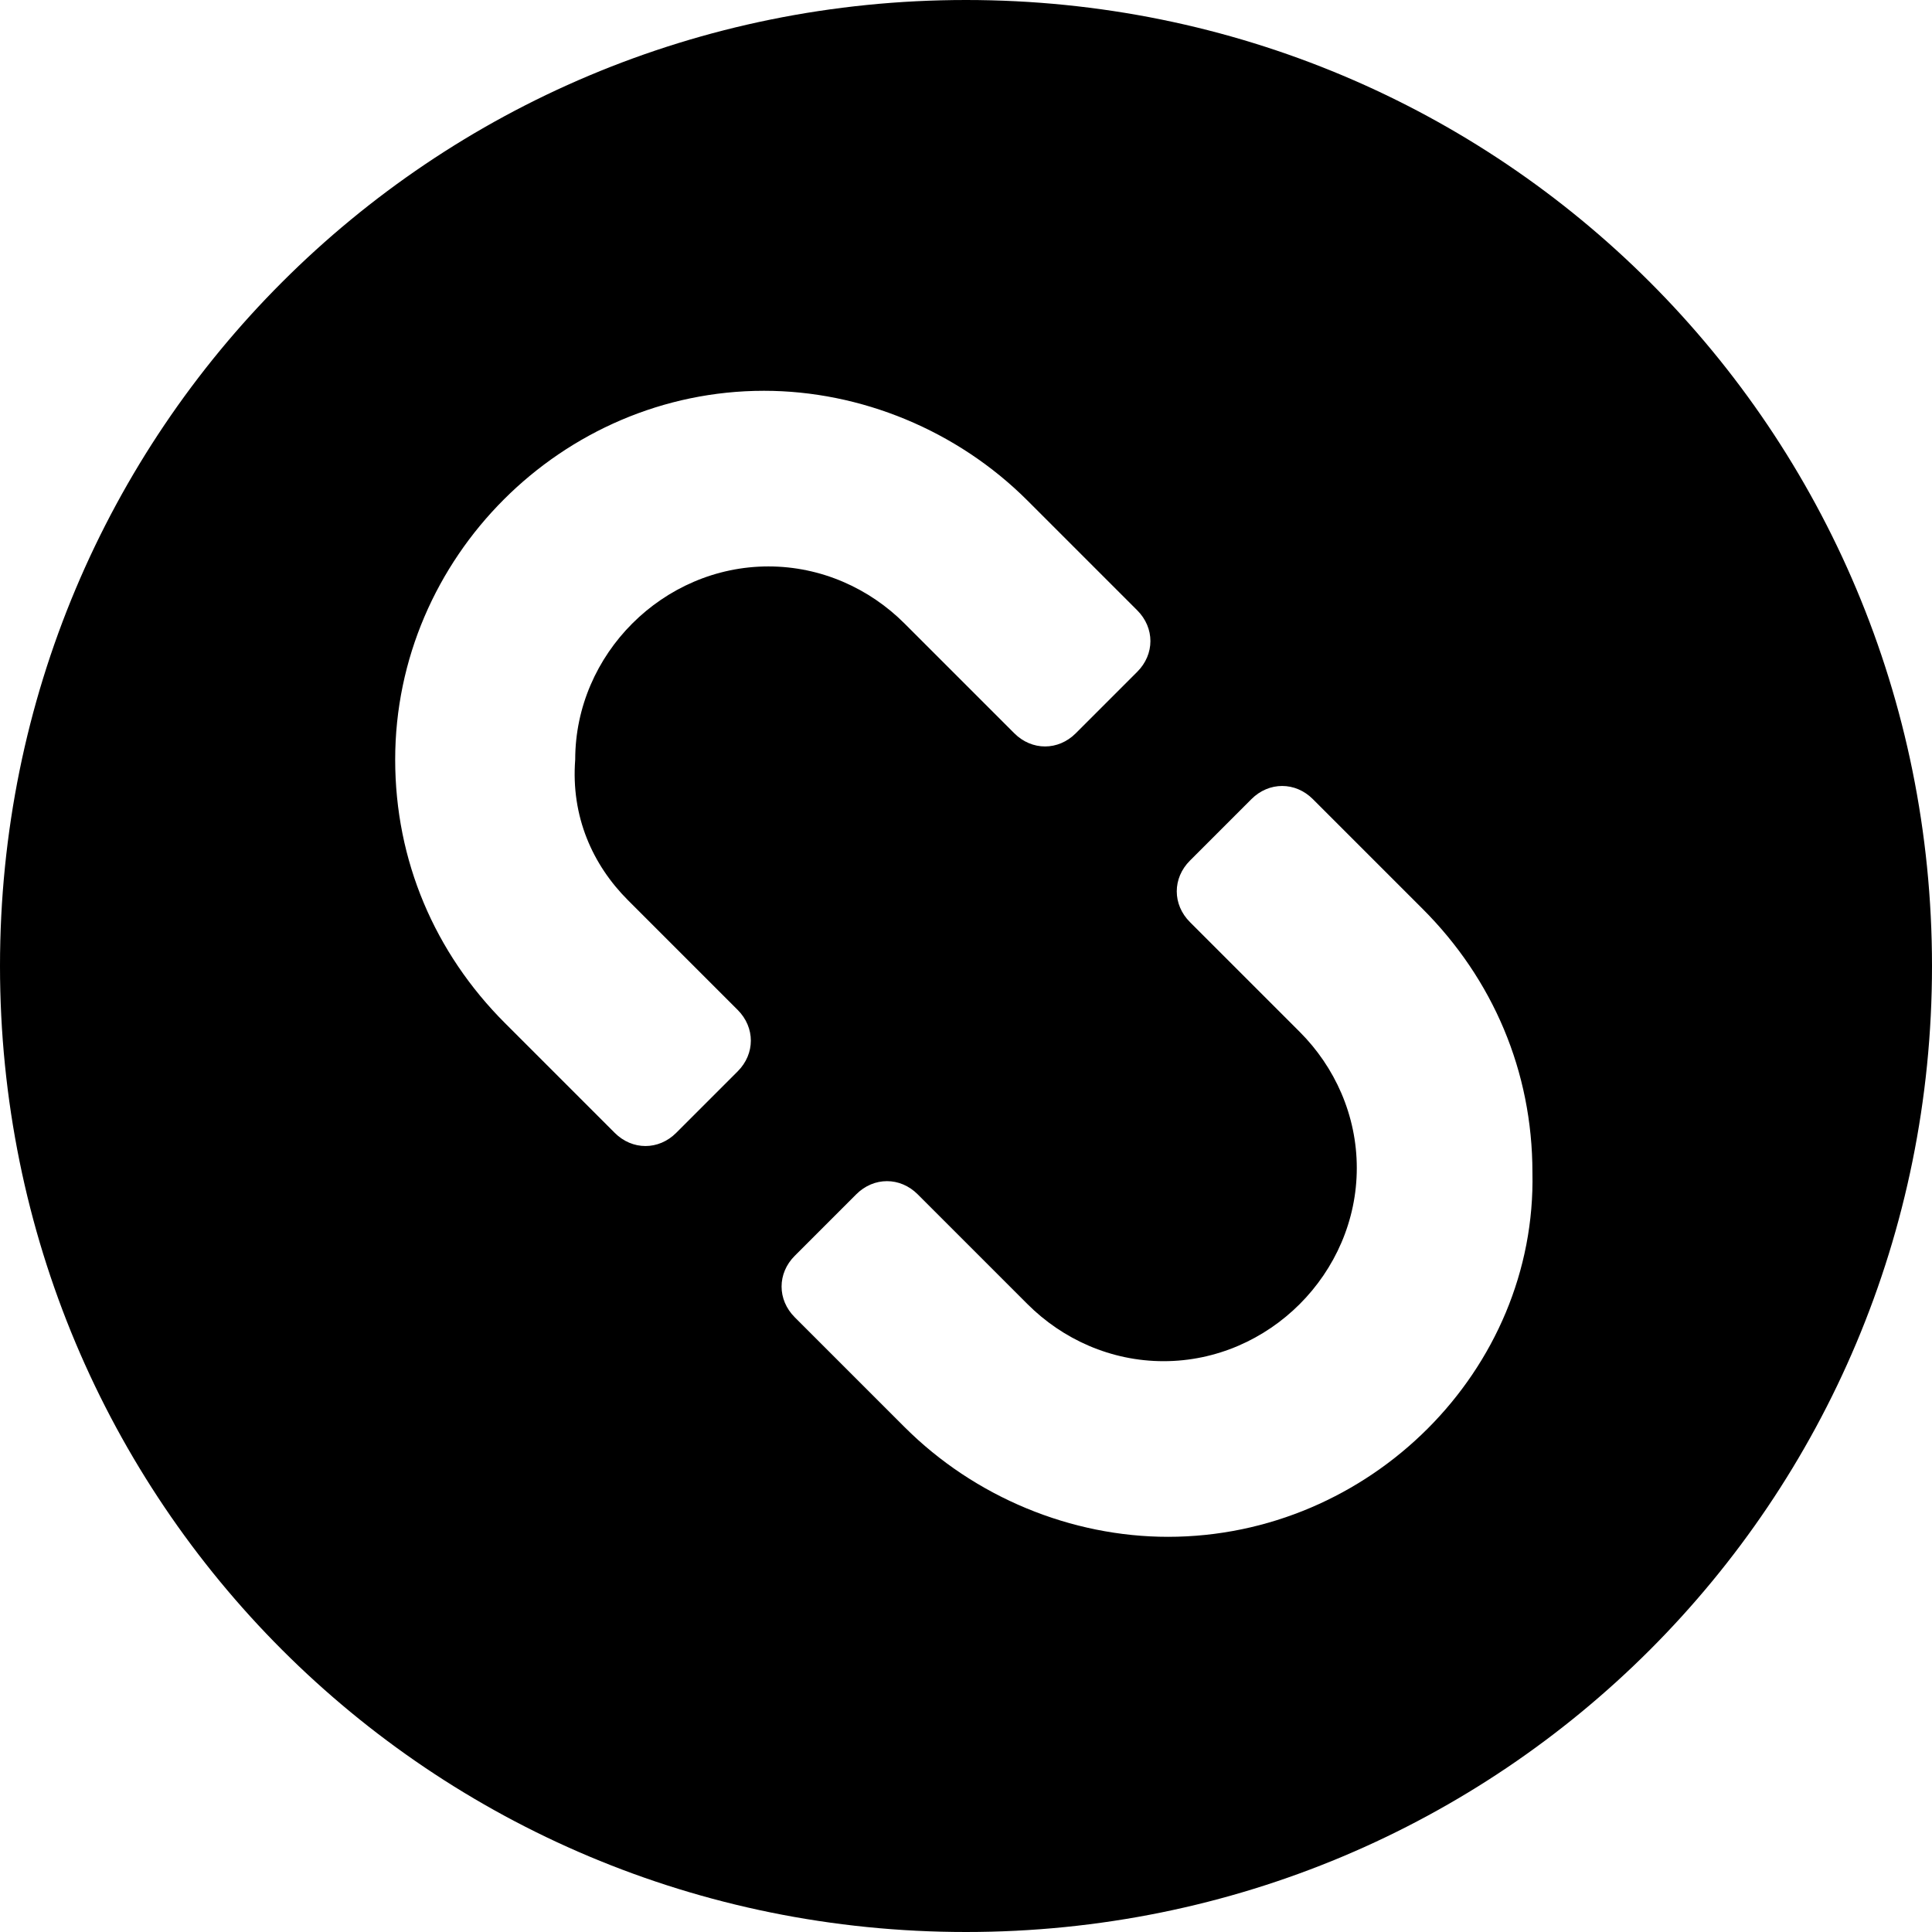
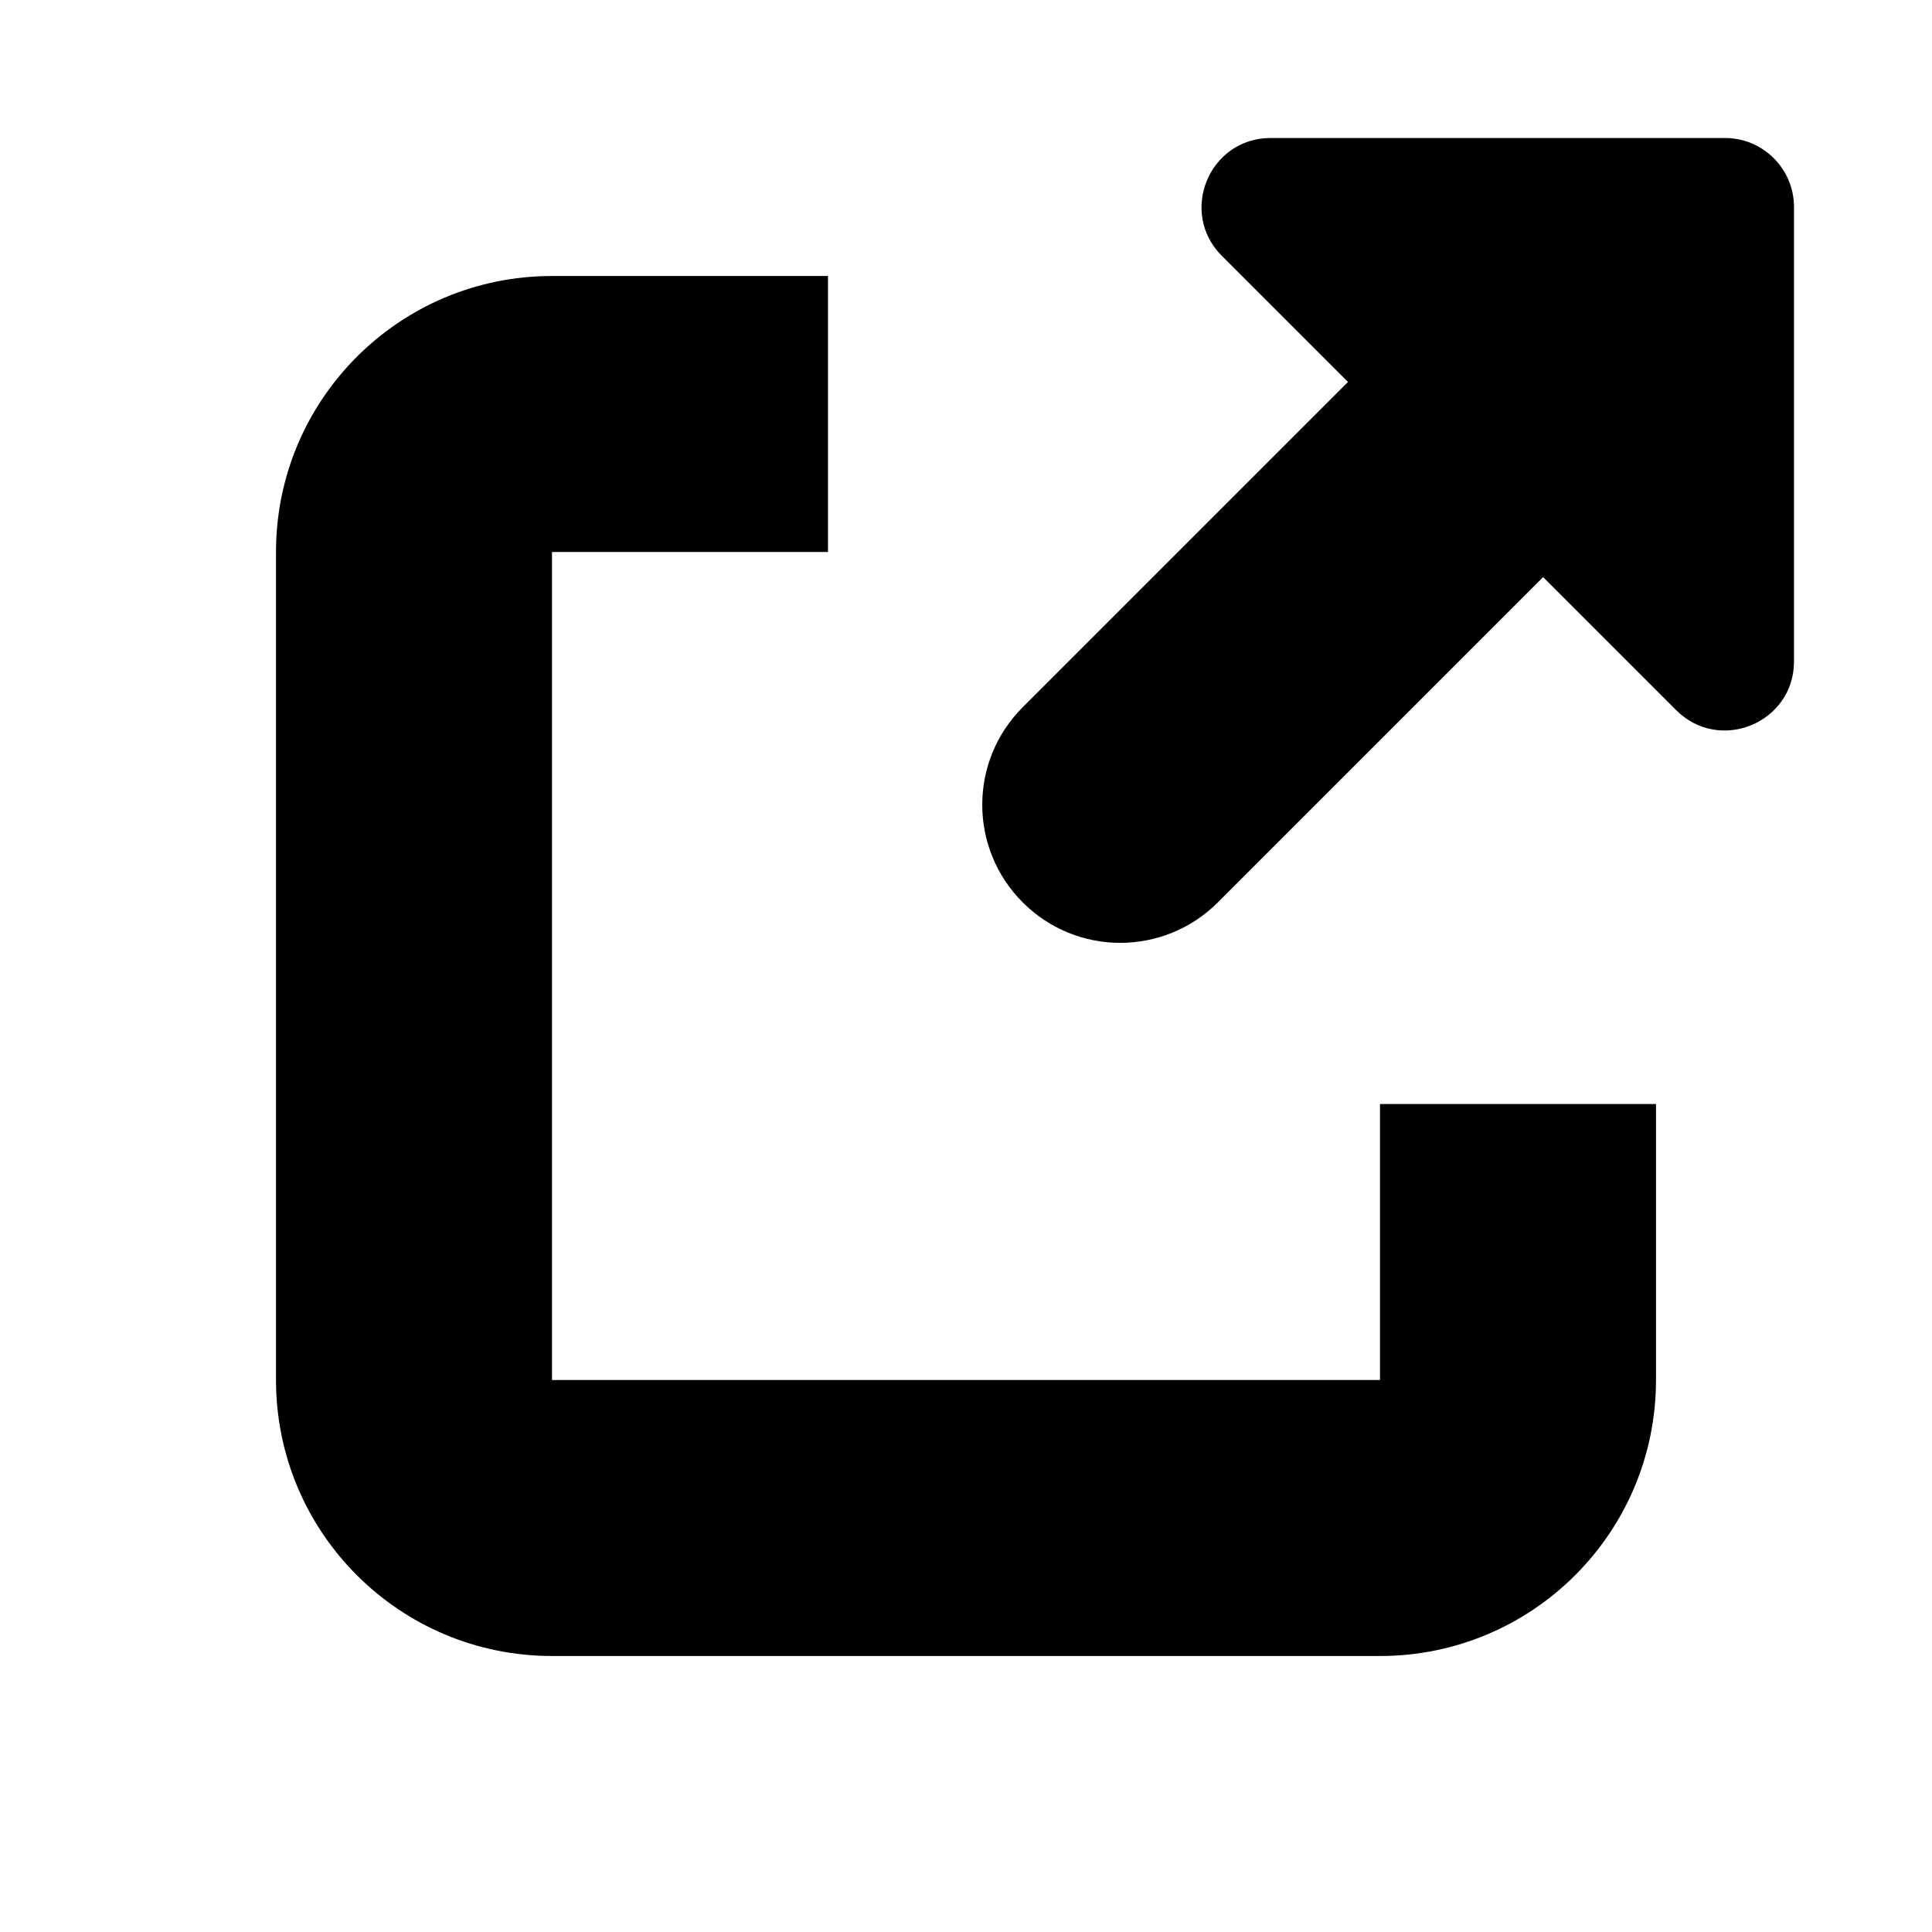
- <svg xmlns="http://www.w3.org/2000/svg" version="1.1" viewBox="0 0 44 44" enable-background="new 0 0 44 44">
-   <path d="m22,0c-12.2,0-22,9.8-22,22s9.8,22 22,22 22-9.8 22-22-9.8-22-22-22zm-7.7,20.5l2.5,2.5c0.4,0.4 0.4,1 0,1.4l-1.4,1.4c-0.4,0.4-1,0.4-1.4,0l-2.5-2.5c-1.6-1.6-2.5-3.7-2.5-6 0-4.6 3.8-8.4 8.4-8.4 2.2,0 4.4,0.9 6,2.5l2.5,2.5c0.4,0.4 0.4,1 0,1.4l-1.4,1.4c-0.4,0.4-1,0.4-1.4,0l-2.5-2.5c-0.8-0.8-1.9-1.3-3.1-1.3-2.4,0-4.4,2-4.4,4.4-0.1,1.3 0.4,2.4 1.2,3.2zm12.3,14.5c-2.2,0-4.4-0.9-6-2.5l-2.5-2.5c-0.4-0.4-0.4-1 0-1.4l1.4-1.4c0.4-0.4 1-0.4 1.4,0l2.5,2.5c0.8,0.8 1.9,1.3 3.1,1.3 2.4,0 4.4-2 4.4-4.4 0-1.2-0.5-2.3-1.3-3.1l-2.5-2.5c-0.4-0.4-0.4-1 0-1.4l1.4-1.4c0.4-0.4 1-0.4 1.4,0l2.5,2.5c1.6,1.6 2.5,3.7 2.5,6 0.1,4.5-3.7,8.3-8.3,8.3z" />
+ <svg xmlns="http://www.w3.org/2000/svg" width="14" height="14" viewBox="0 0 14 14" fill="none">
+   <path d="M6 2H4C2.895 2 2 2.895 2 4V10C2 11.105 2.895 12 4 12H10C11.105 12 12 11.105 12 10V8H10V10H4V4H6V2Z" fill="black" />
+   <path d="M9.207 1H12.5C12.776 1 13 1.224 13 1.5V4.793C13 5.238 12.461 5.461 12.146 5.146L11.182 4.182L8.825 6.539C8.434 6.93 7.801 6.93 7.411 6.539C7.02 6.148 7.02 5.515 7.411 5.125L9.768 2.768L8.854 1.854C8.539 1.539 8.762 1 9.207 1Z" fill="black" />
</svg>
